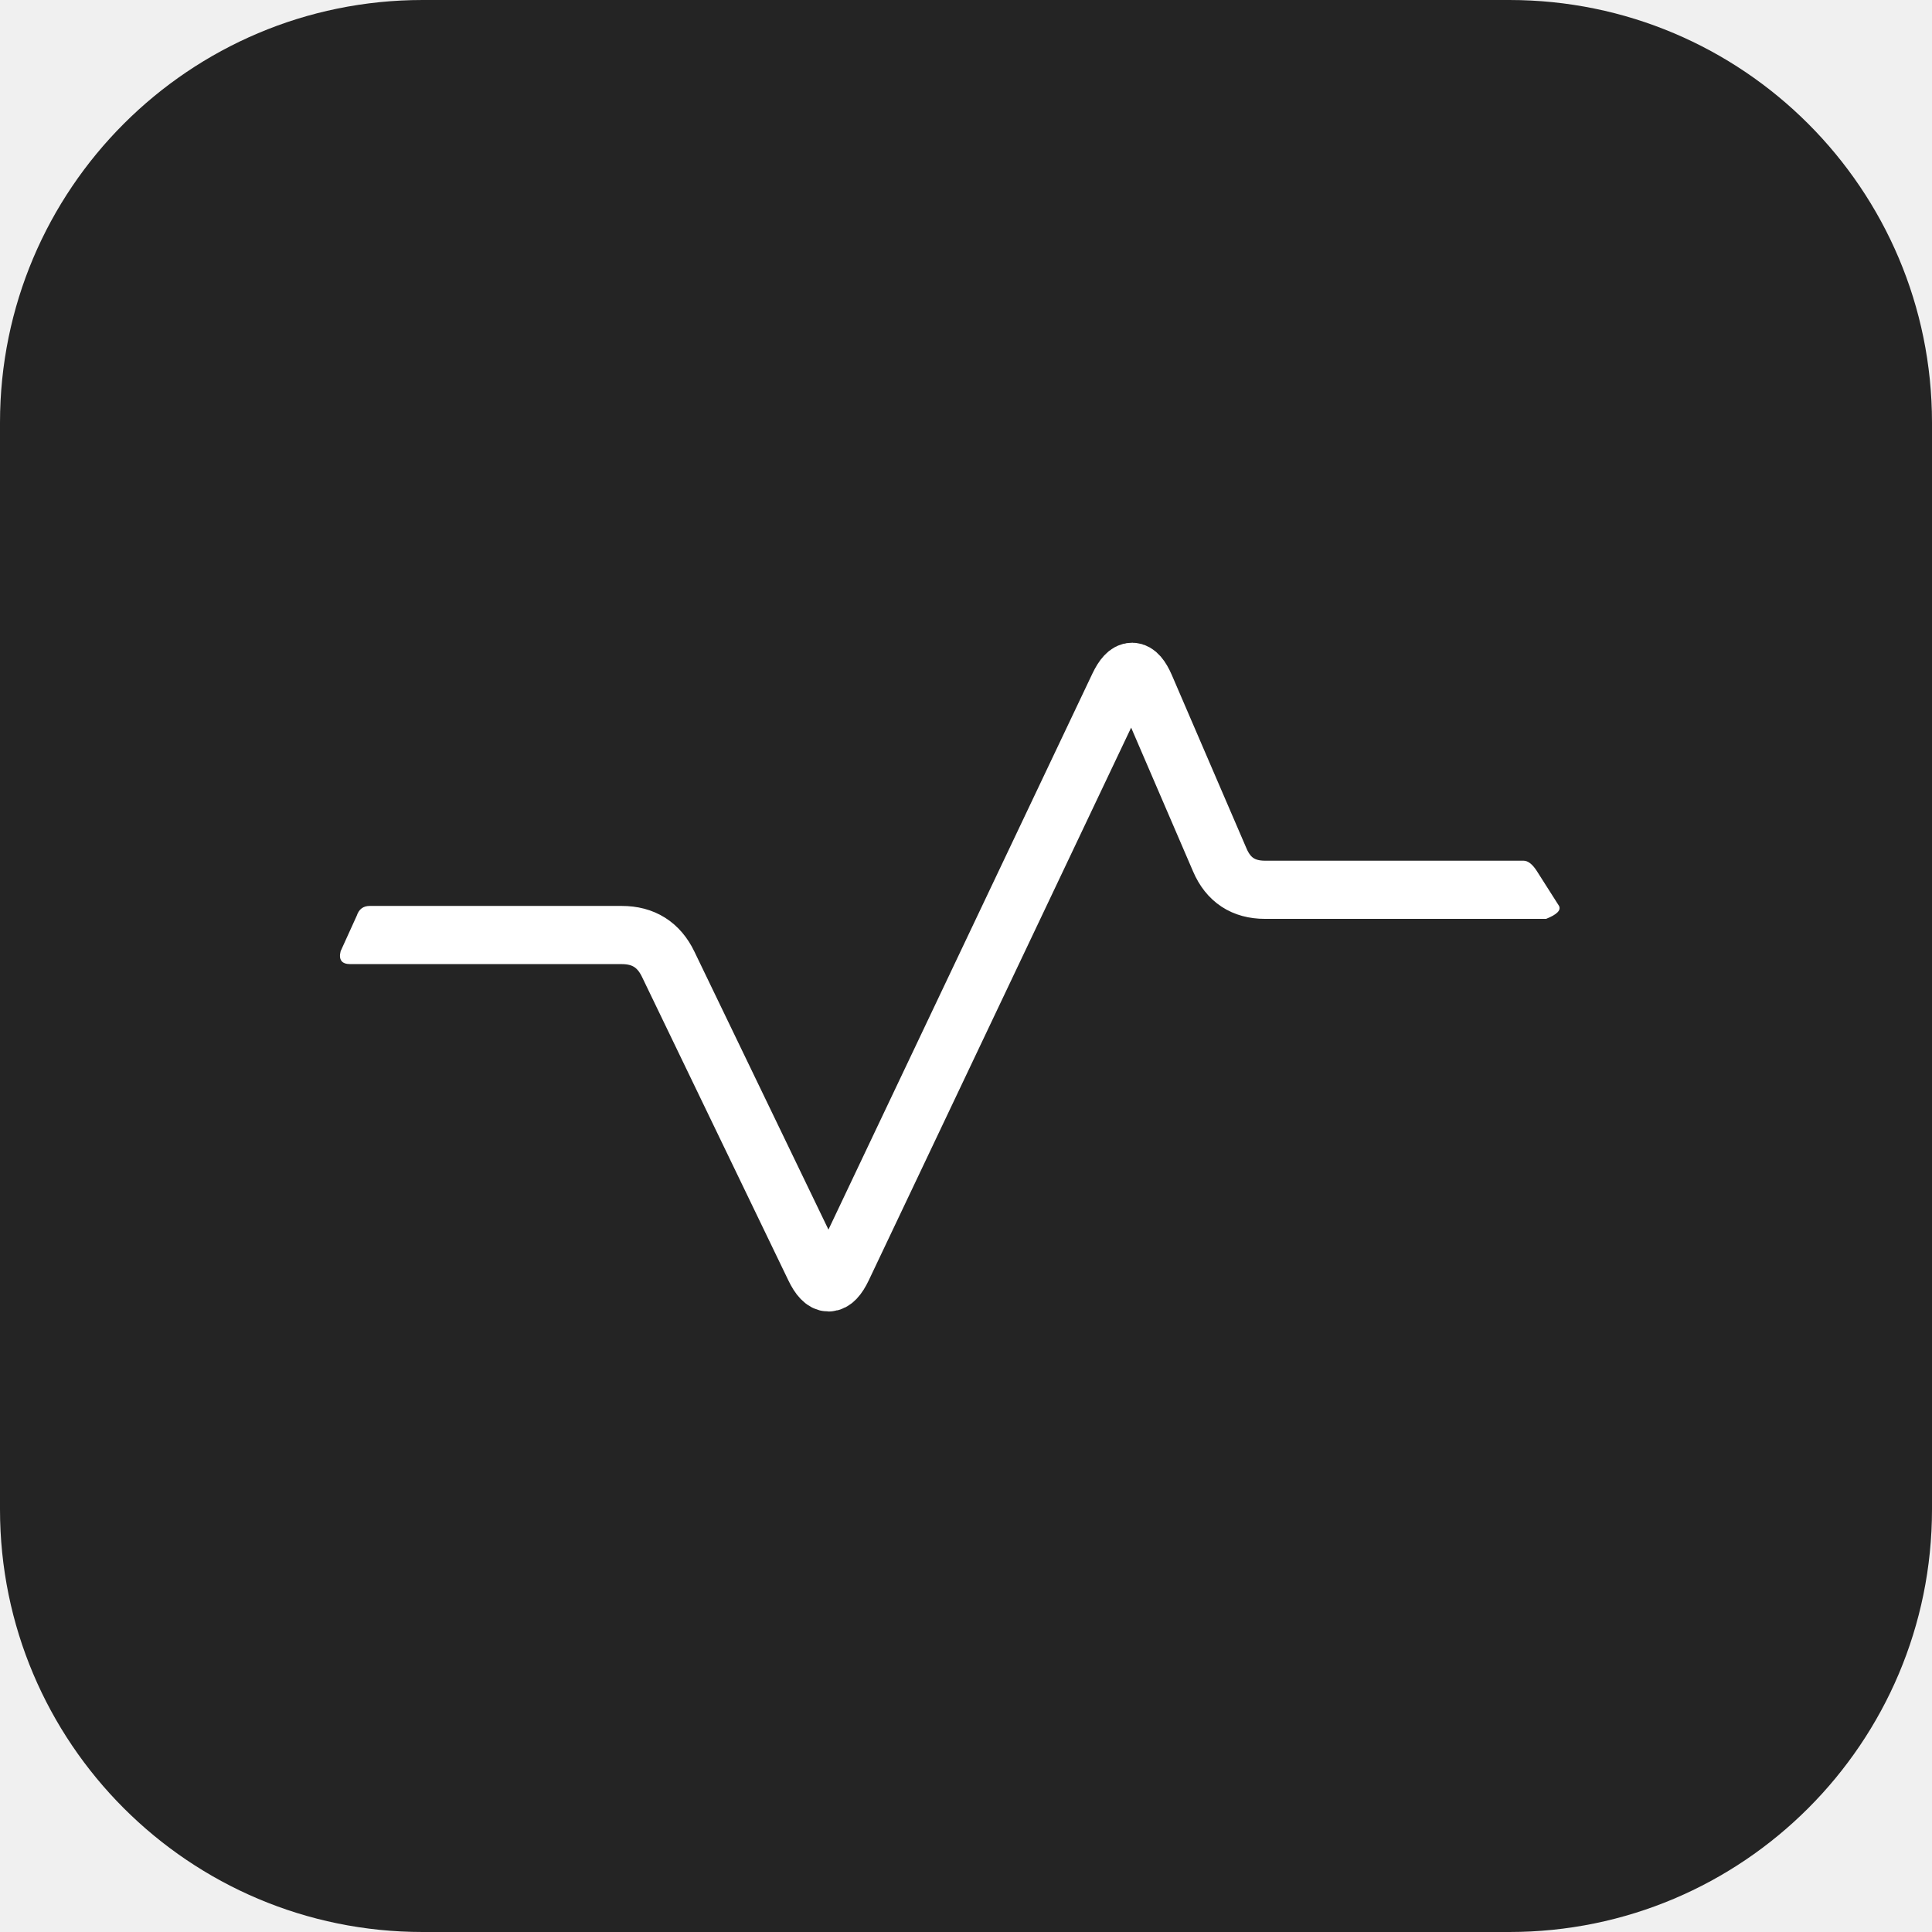
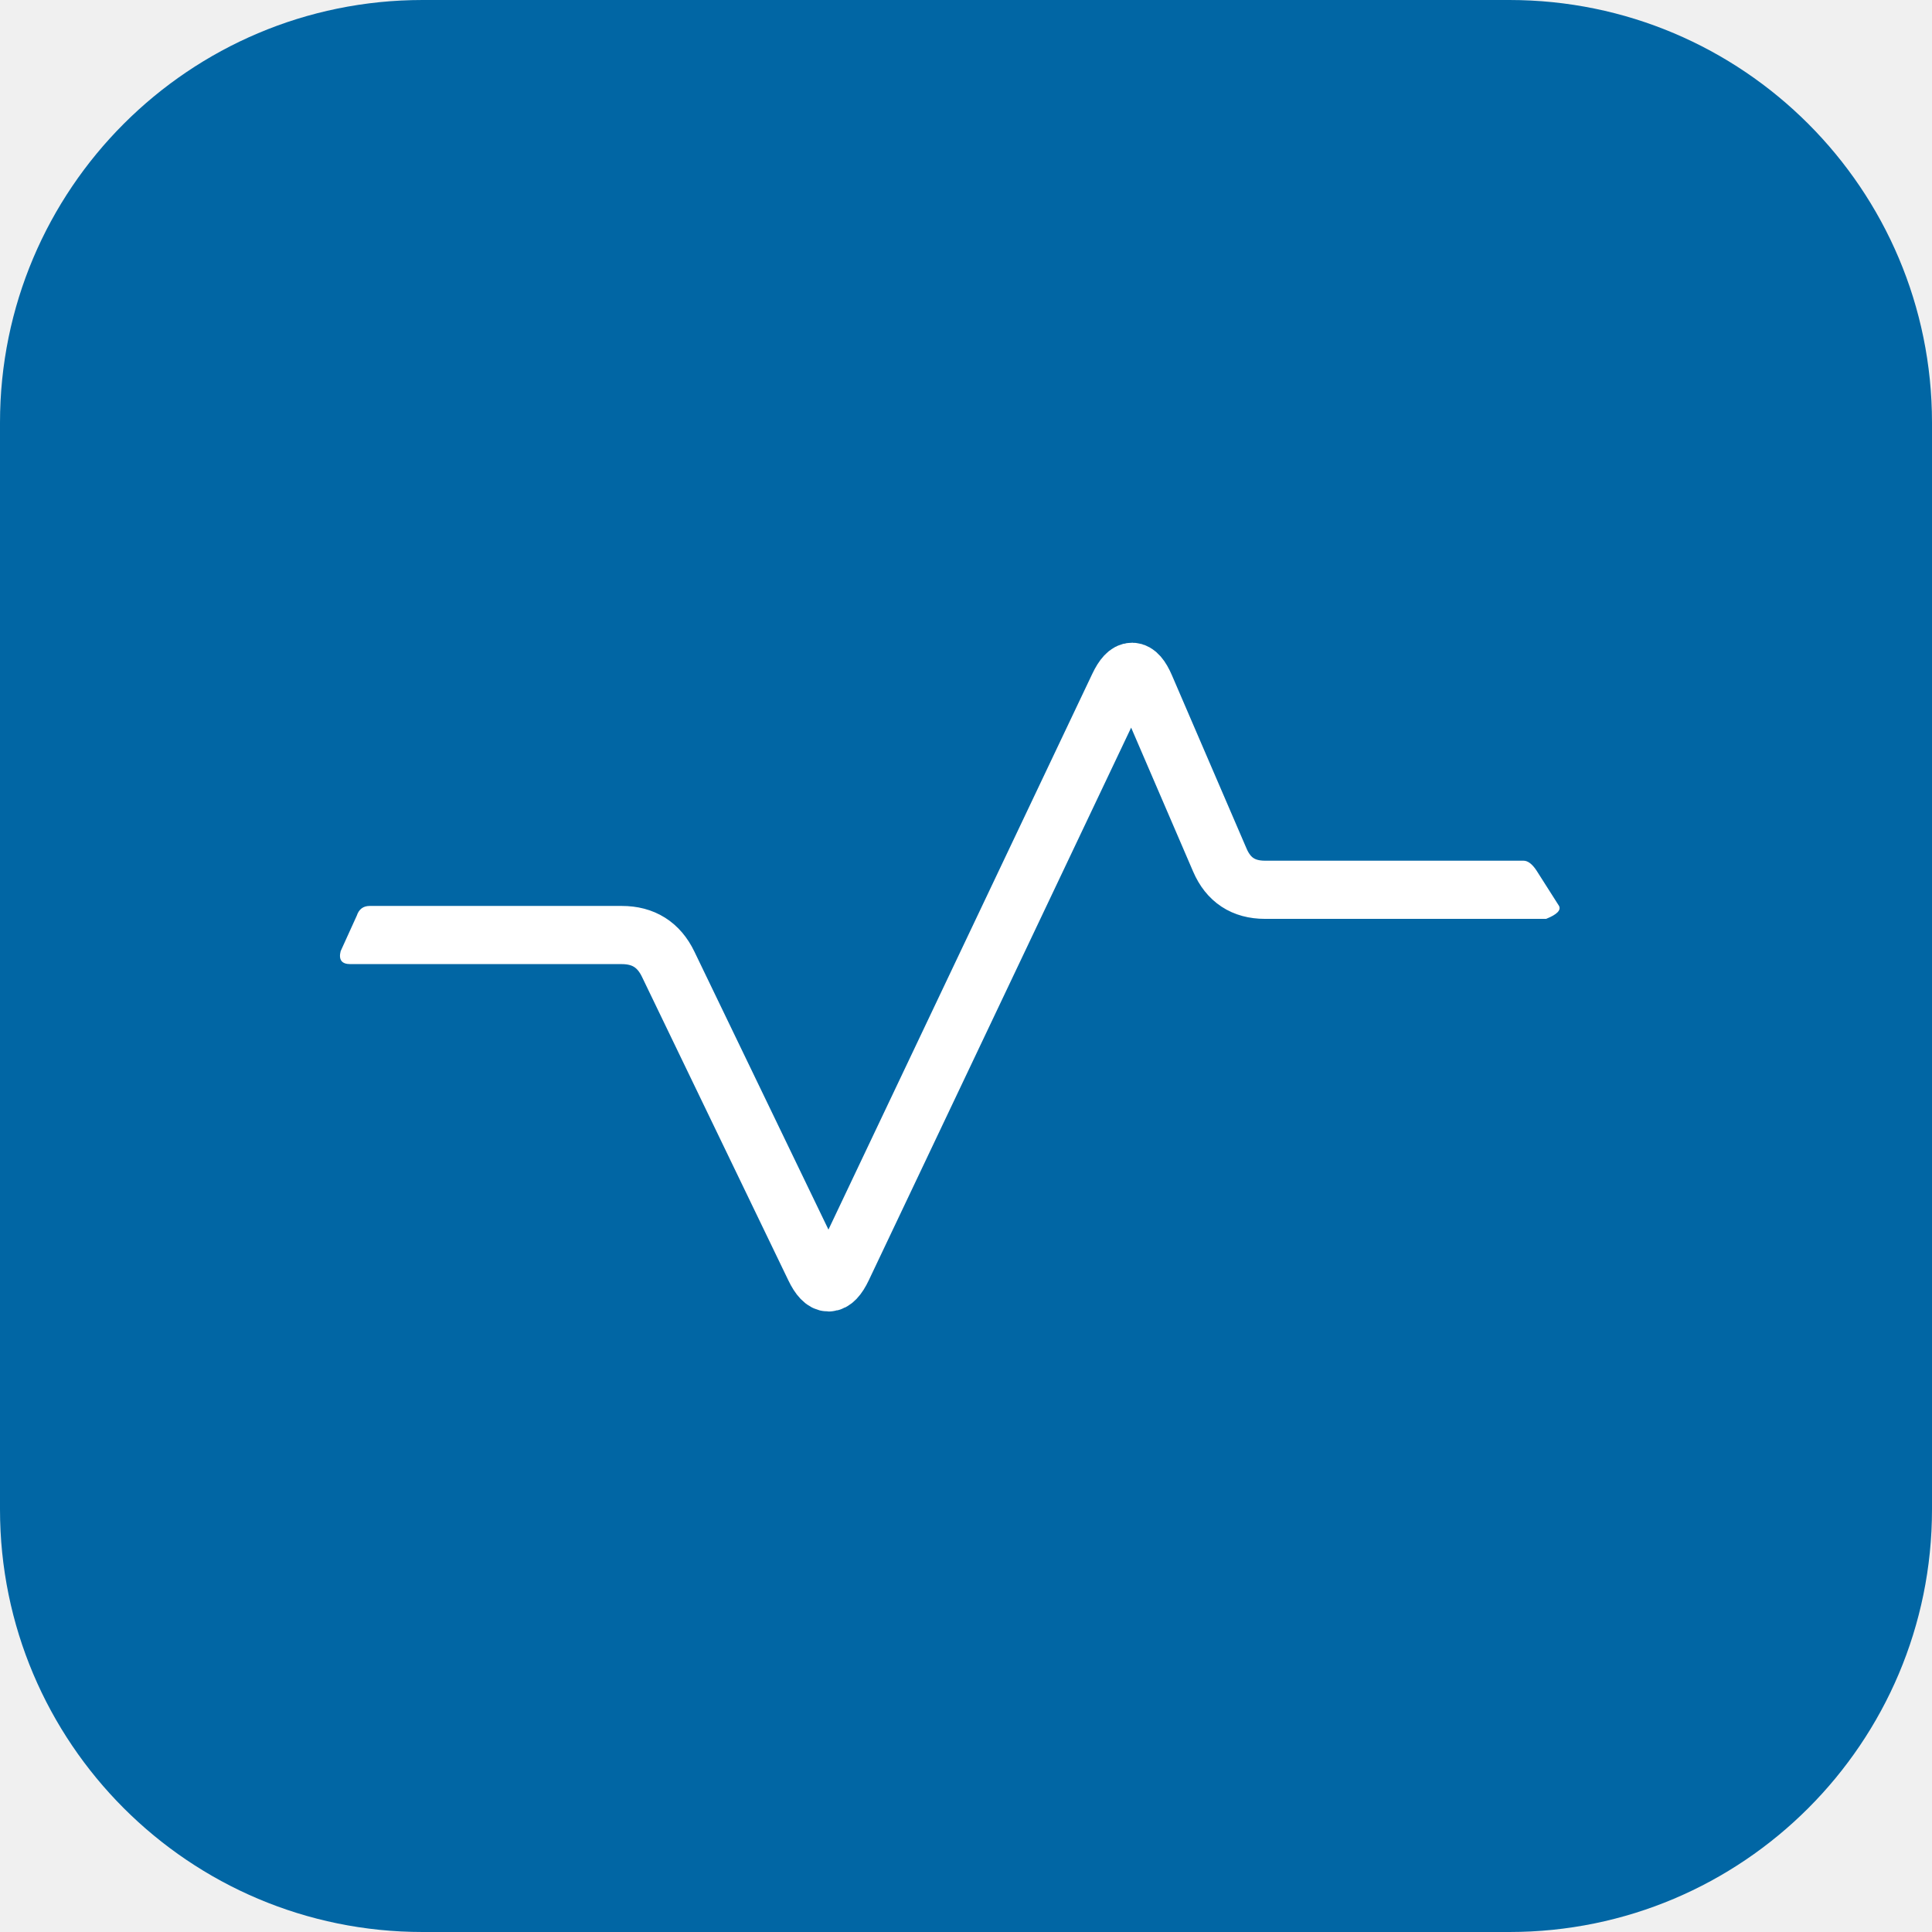
<svg xmlns="http://www.w3.org/2000/svg" width="1024" height="1024" viewBox="0 0 1024 1024">
-   <rect width="1024" height="1024" rx="224" fill="#242424" />
+   <rect width="1024" height="1024" rx="224" fill="#0166A4" />
  <svg x="132" y="326" width="760" height="370" viewBox="10 10 433 211" preserveAspectRatio="xMidYMid meet">
    <svg x="10" y="10" width="433" height="211" viewBox="29 17 443 216" preserveAspectRatio="xMidYMid meet">
      <defs>
        <clipPath id="verity-left-horizontal-joint">
          <rect x="210" y="-20" width="106" height="188" />
        </clipPath>
        <clipPath id="verity-right-horizontal-joint">
          <rect x="288" y="-20" width="72" height="109" />
        </clipPath>
        <clipPath id="verity-micro-rounded-angled-ends">
          <path d="M-30 -30 L500 -30 L423 93             Q425 93 427 96 L434 107 Q435 109 430 111             L500 280 L-30 280 L60 125             Q56 125 57 121 L62 110 Q63 107 66 107 Z" />
        </clipPath>
      </defs>
      <g clip-path="url(#verity-micro-rounded-angled-ends)">
        <path d="M 45.00 116.00 L 144.00 116.00 Q 154.00 116.00 158.34 125.01 L 203.66 218.99 Q 208.00 228.00 212.29 218.97 L 297.71 39.03 Q 302.00 30.00 305.95 39.18 L 329.05 92.82 Q 333.00 102.00 343.00 102.00 L 445.00 102.00" fill="none" stroke="#FFFFFF" stroke-width="18" stroke-linecap="butt" stroke-linejoin="round" />
      </g>
    </svg>
    <defs>
      <clipPath id="verity-wordmark-only">
        <rect x="490" y="60" width="850" height="125" />
      </clipPath>
    </defs>
    <g clip-path="url(#verity-wordmark-only)">
      <g transform="translate(0,231) scale(0.1,-0.1)" fill="#FFFFFF" stroke="none">
        <path d="M3175 1528 c-32 -81 -29 -91 31 -122 38 -20 53 -21 579 -21 613 0 575 -6 510 84 l-37 51 -461 0 c-290 0 -476 4 -500 11 -21 6 -46 22 -59 39 -12 17 -25 30 -28 30 -4 0 -19 -32 -35 -72z M240 1469 c-23 -29 -40 -59 -38 -68 3 -14 57 -17 528 -21 597 -6 558 0 603 -93 519 -1086 492 -1031 526 -1060 60 -50 150 -48 206 6 25 23 71 109 165 306 71 151 130 279 130 286 0 6 -30 21 -66 32 l-66 22 -72 -152 c-40 -84 -94 -198 -121 -254 -26 -56 -53 -104 -61 -107 -7 -3 -22 3 -32 12 -11 9 -102 190 -202 402 -251 527 -295 614 -336 660 -19 21 -54 48 -78 59 -41 20 -58 21 -544 21 l-502 0 -40 -51z M5020 1491 c0 -19 332 -725 350 -745 5 -4 28 22 53 59 l45 67 -28 62 c-88 192 -241 525 -253 546 -12 23 -19 25 -90 28 -71 3 -77 1 -77 -17z M5803 1498 c-4 -7 -74 -159 -155 -337 -81 -178 -166 -352 -188 -387 -22 -35 -40 -68 -40 -74 0 -11 127 -14 155 -4 22 9 77 118 326 656 32 70 59 134 59 142 0 13 -14 16 -74 16 -49 0 -78 -4 -83 -12z M6356 1491 c-24 -26 -34 -100 -15 -112 21 -13 703 -11 732 2 30 14 47 48 47 94 l0 35 -373 0 c-356 0 -375 -1 -391 -19z M7574 1489 c-18 -20 -19 -41 -19 -363 -1 -187 1 -362 3 -388 l5 -48 53 0 c41 0 59 5 74 20 19 19 20 33 20 340 l0 320 200 0 c210 0 233 -4 272 -47 23 -25 31 -90 15 -133 -7 -19 -27 -44 -46 -57 -30 -21 -46 -23 -145 -23 -118 0 -156 -12 -156 -49 0 -10 77 -97 172 -195 l171 -177 90 3 c64 2 92 7 95 16 2 7 -50 68 -117 136 -67 67 -121 124 -121 127 0 3 17 11 38 17 62 19 119 67 149 124 22 44 27 66 27 128 0 46 -6 89 -16 111 -24 55 -78 110 -133 135 -49 23 -58 24 -331 24 -273 0 -281 -1 -300 -21z M8844 1496 c-18 -14 -19 -31 -22 -388 -2 -205 0 -383 3 -395 5 -20 12 -23 58 -23 93 0 87 -24 92 385 2 198 1 377 -2 398 l-6 37 -51 0 c-29 0 -61 -6 -72 -14z M9420 1478 c-24 -40 -26 -93 -4 -102 9 -3 85 -6 170 -6 l154 0 0 -340 0 -340 55 0 c42 0 60 5 75 20 19 19 20 33 20 340 l0 320 134 0 c127 0 137 1 162 23 21 19 27 33 28 68 l1 44 -388 3 -387 2 -20 -32z M10574 1495 c-7 -16 0 -25 196 -275 67 -85 133 -169 146 -186 22 -28 24 -39 26 -185 l3 -154 52 -3 c42 -2 56 1 72 17 19 19 21 33 21 156 l0 134 123 158 c219 281 249 324 243 339 -5 12 -22 14 -83 12 l-78 -3 -135 -178 c-74 -97 -139 -177 -145 -176 -5 0 -71 80 -145 177 l-135 177 -78 3 c-62 2 -78 0 -83 -13z M12347 1492 c-10 -10 -79 -151 -156 -313 -76 -162 -157 -332 -180 -378 -23 -46 -40 -89 -37 -97 3 -9 21 -14 49 -14 l44 0 38 83 c21 45 42 94 47 110 l10 27 226 0 227 -1 49 -109 48 -110 43 0 c24 0 45 5 47 12 2 6 -31 88 -75 182 -44 94 -121 265 -173 381 -51 115 -100 217 -108 227 -21 24 -78 24 -99 0z m87 -165 c16 -39 56 -132 87 -204 l58 -133 -189 0 -188 0 91 205 c50 113 96 205 102 205 5 0 23 -33 39 -73z M13124 1499 c-9 -15 -9 -783 1 -798 7 -13 44 -14 63 -3 9 7 12 95 10 408 l-3 399 -32 3 c-17 2 -35 -2 -39 -9z M6360 1145 c-16 -17 -24 -37 -24 -67 l-1 -43 324 -3 c321 -2 325 -2 348 19 12 12 26 37 29 56 12 64 16 63 -335 63 l-318 0 -23 -25z M6380 817 c-31 -16 -51 -54 -48 -92 l3 -30 360 -3 c198 -1 369 0 381 2 11 3 26 17 32 31 17 38 15 92 -4 99 -9 3 -169 6 -357 6 -254 0 -348 -4 -367 -13z" />
      </g>
    </g>
  </svg>
</svg>
